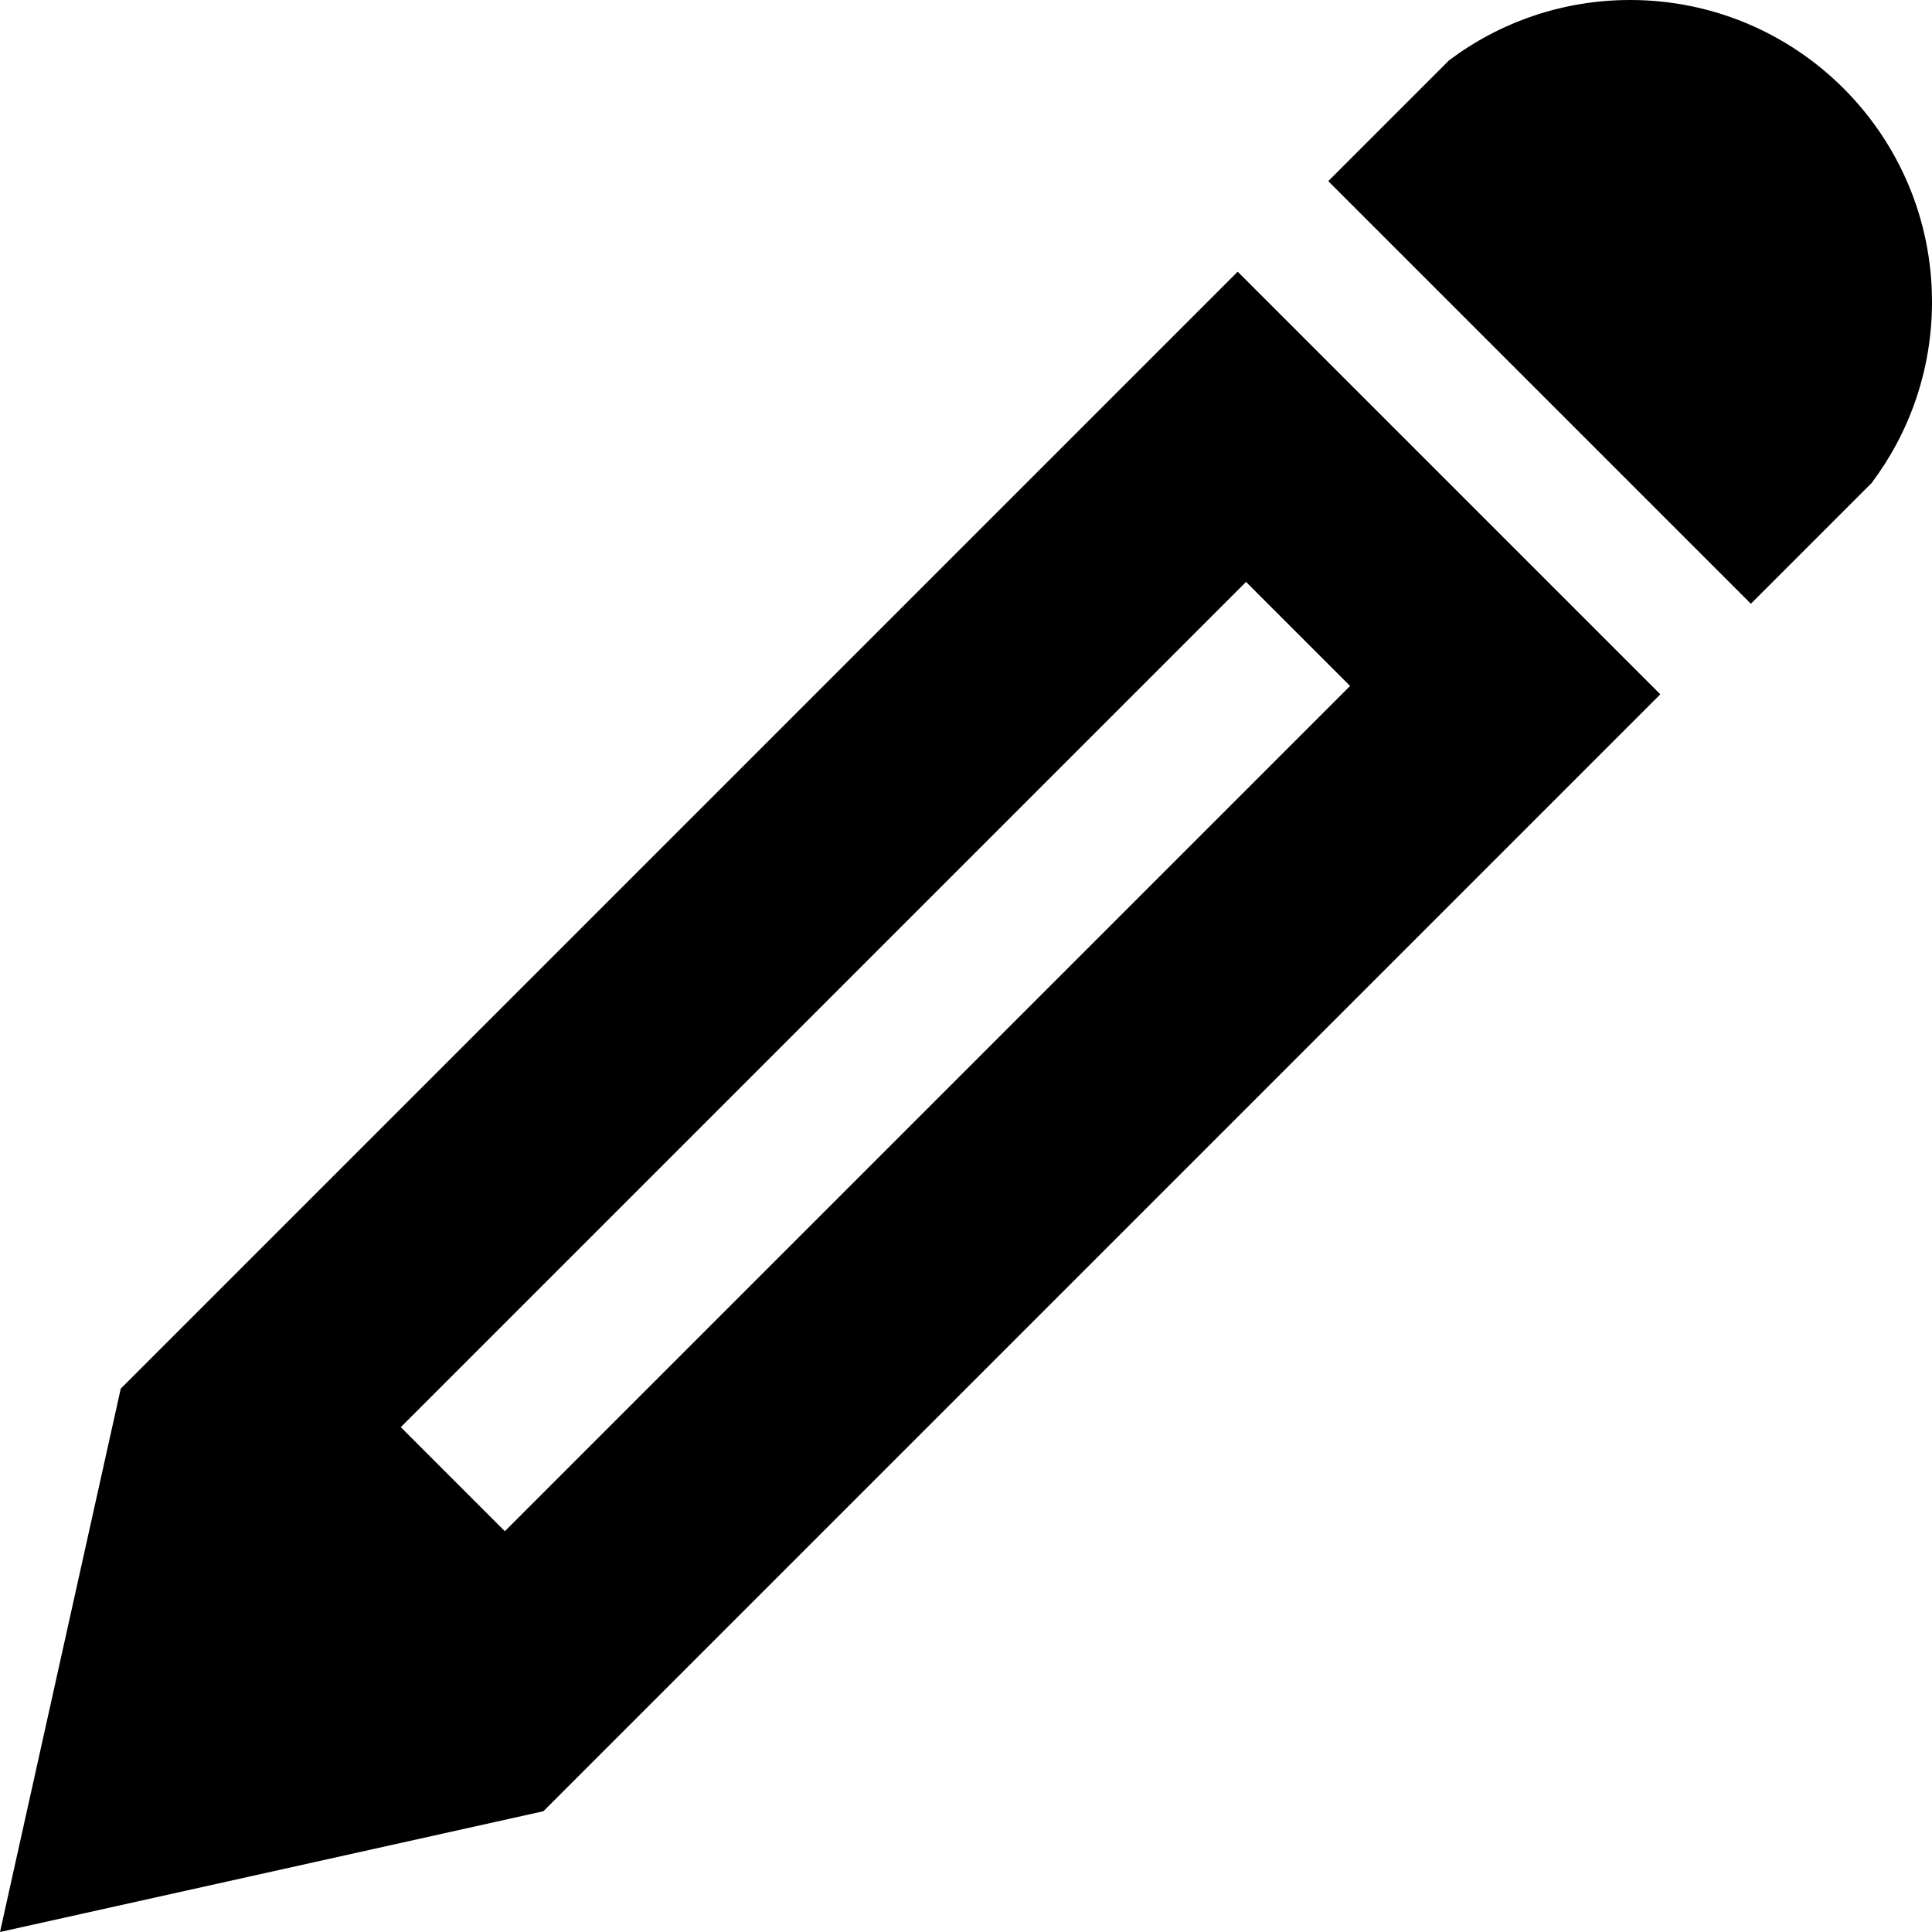
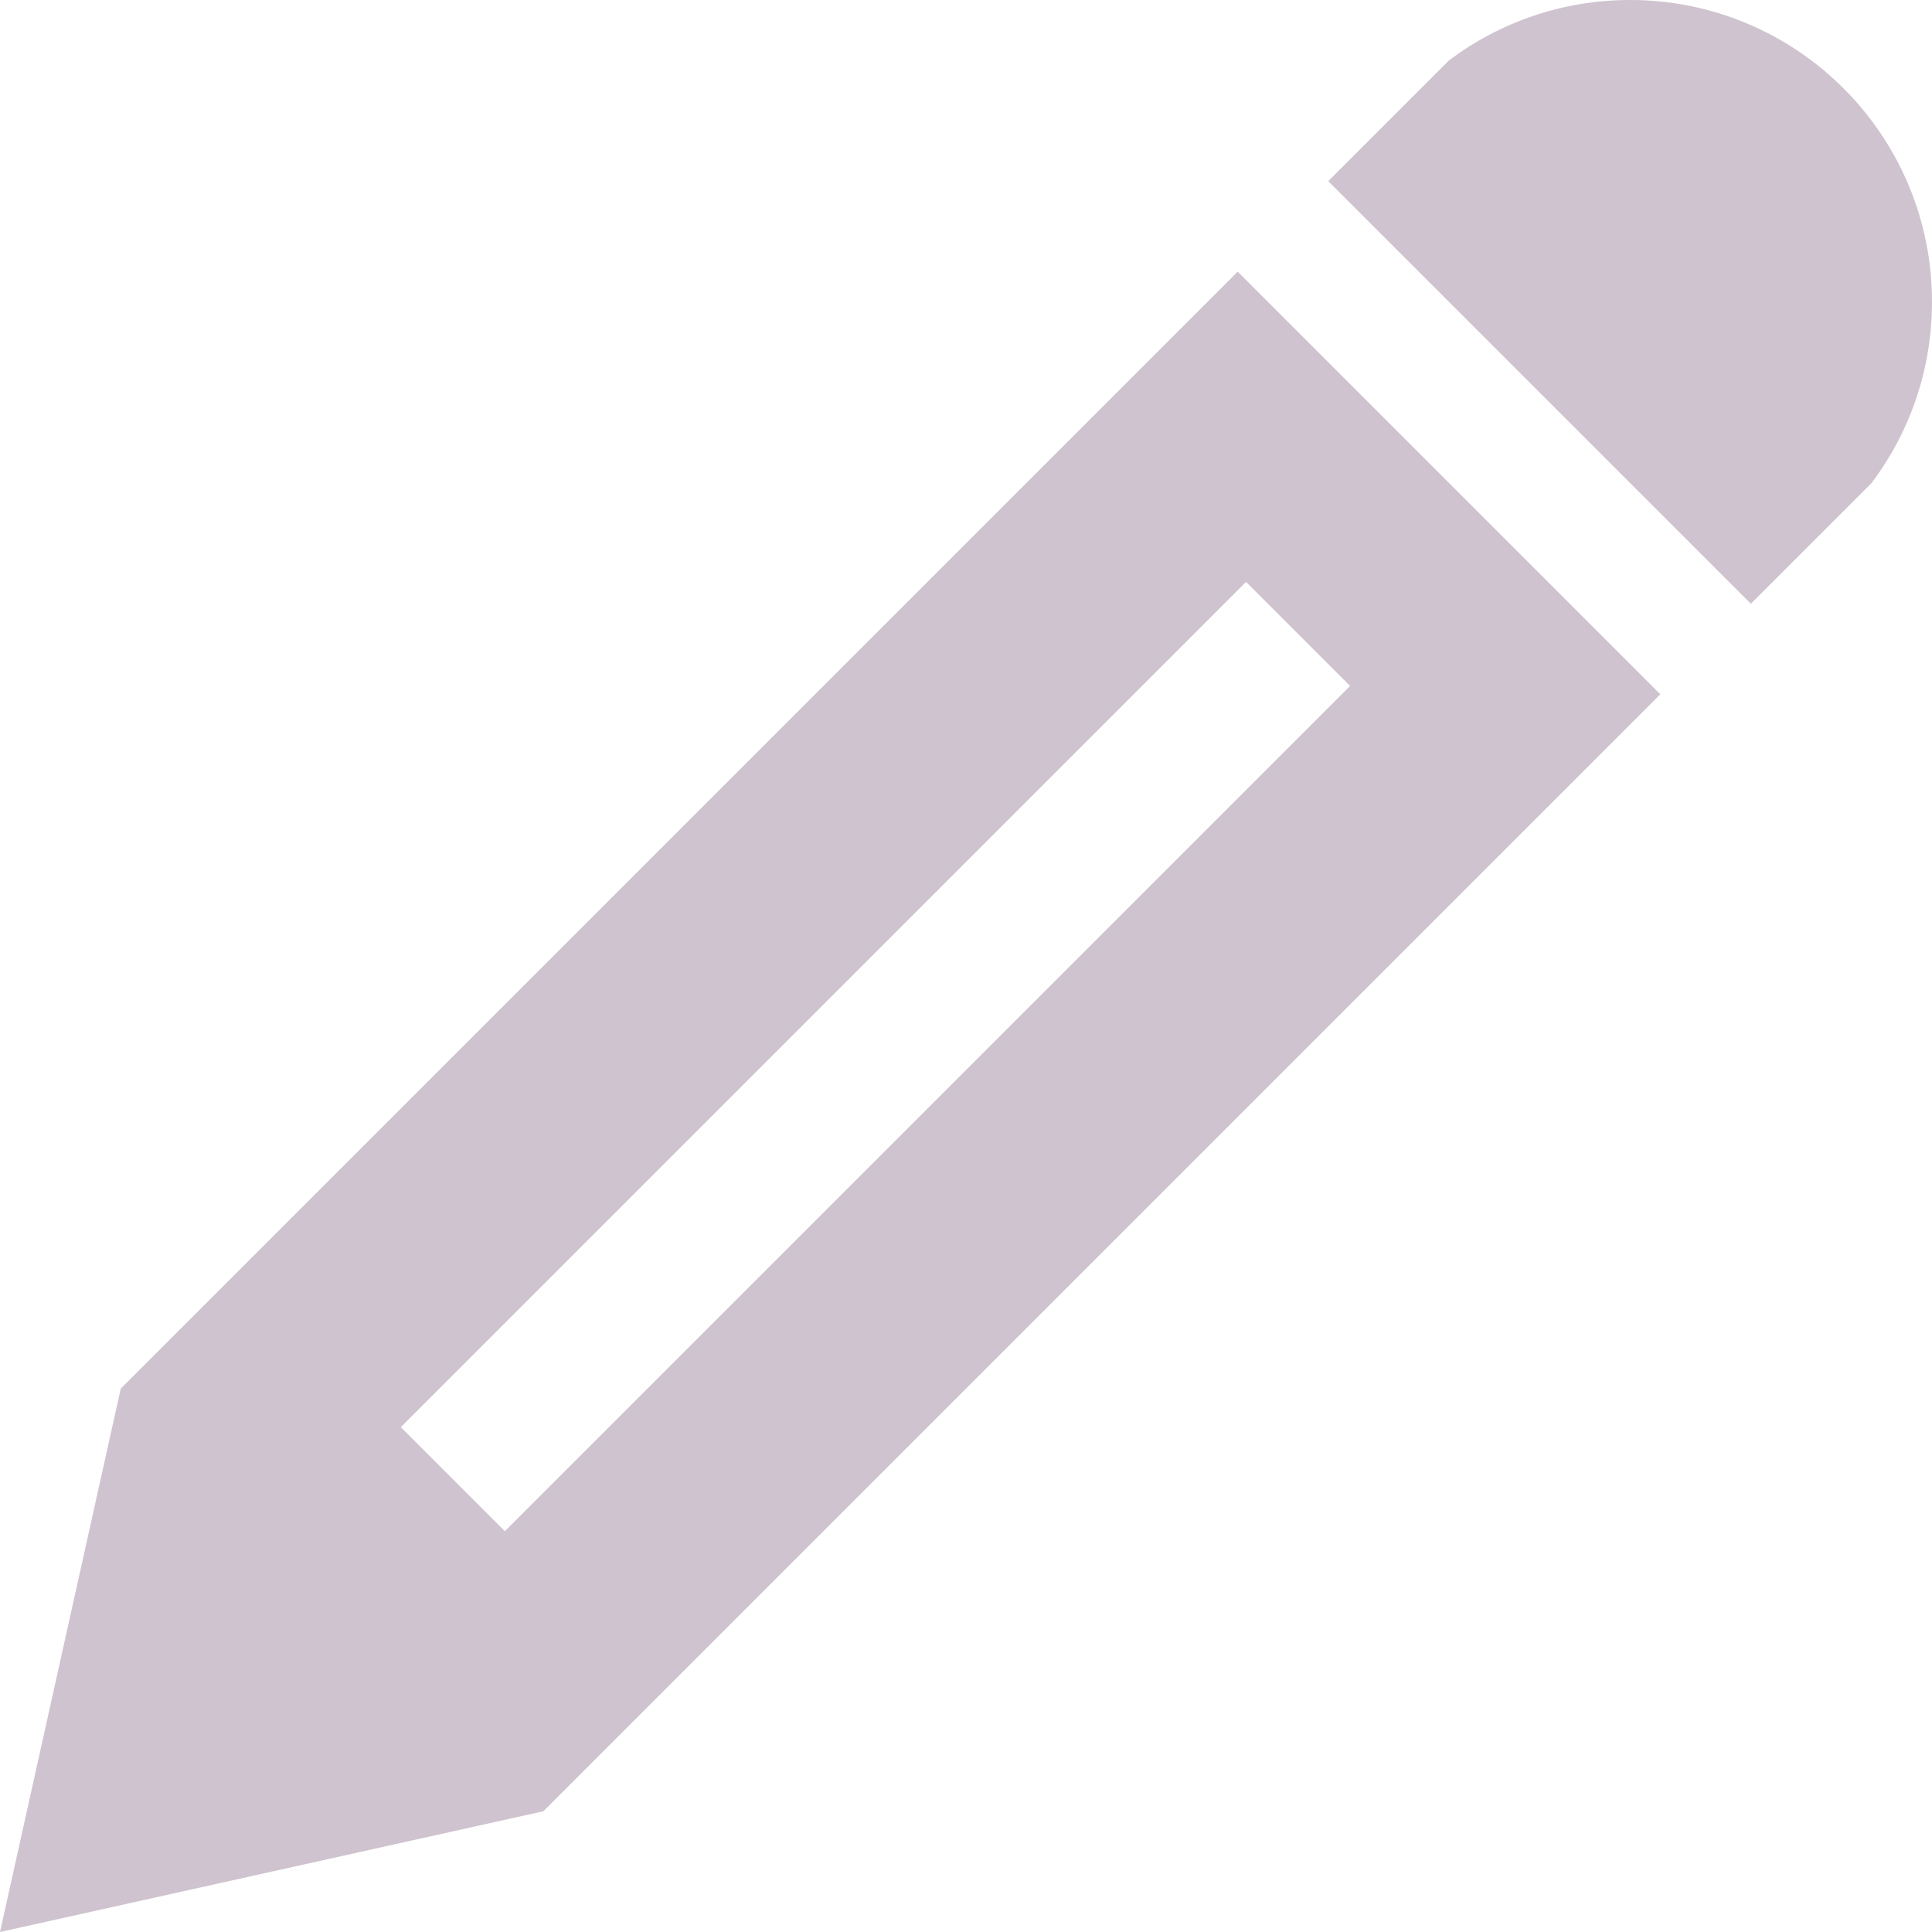
<svg xmlns="http://www.w3.org/2000/svg" version="1.1" width="512" height="512" viewBox="0 0 512 512">
+   <style type="text/css">
+   .x{
+     fill: #cfc3cf;
+   }
+ </style>
  <g id="icomoon-ignore">
</g>
-   <path d="M432 0c44.182 0 80 35.817 80 80 0 18.010-5.955 34.629-16 48l-32 32-112-112 32-32c13.371-10.045 29.989-16 48-16zM32 368l-32 144 144-32 296-296-112-112-296 296zM357.789 181.789l-224 224-27.578-27.578 224-224 27.578 27.578z" />
+   <path class="x" d="M432 0c44.182 0 80 35.817 80 80 0 18.010-5.955 34.629-16 48l-32 32-112-112 32-32c13.371-10.045 29.989-16 48-16zM32 368l-32 144 144-32 296-296-112-112-296 296zM357.789 181.789l-224 224-27.578-27.578 224-224 27.578 27.578z" />
</svg>
